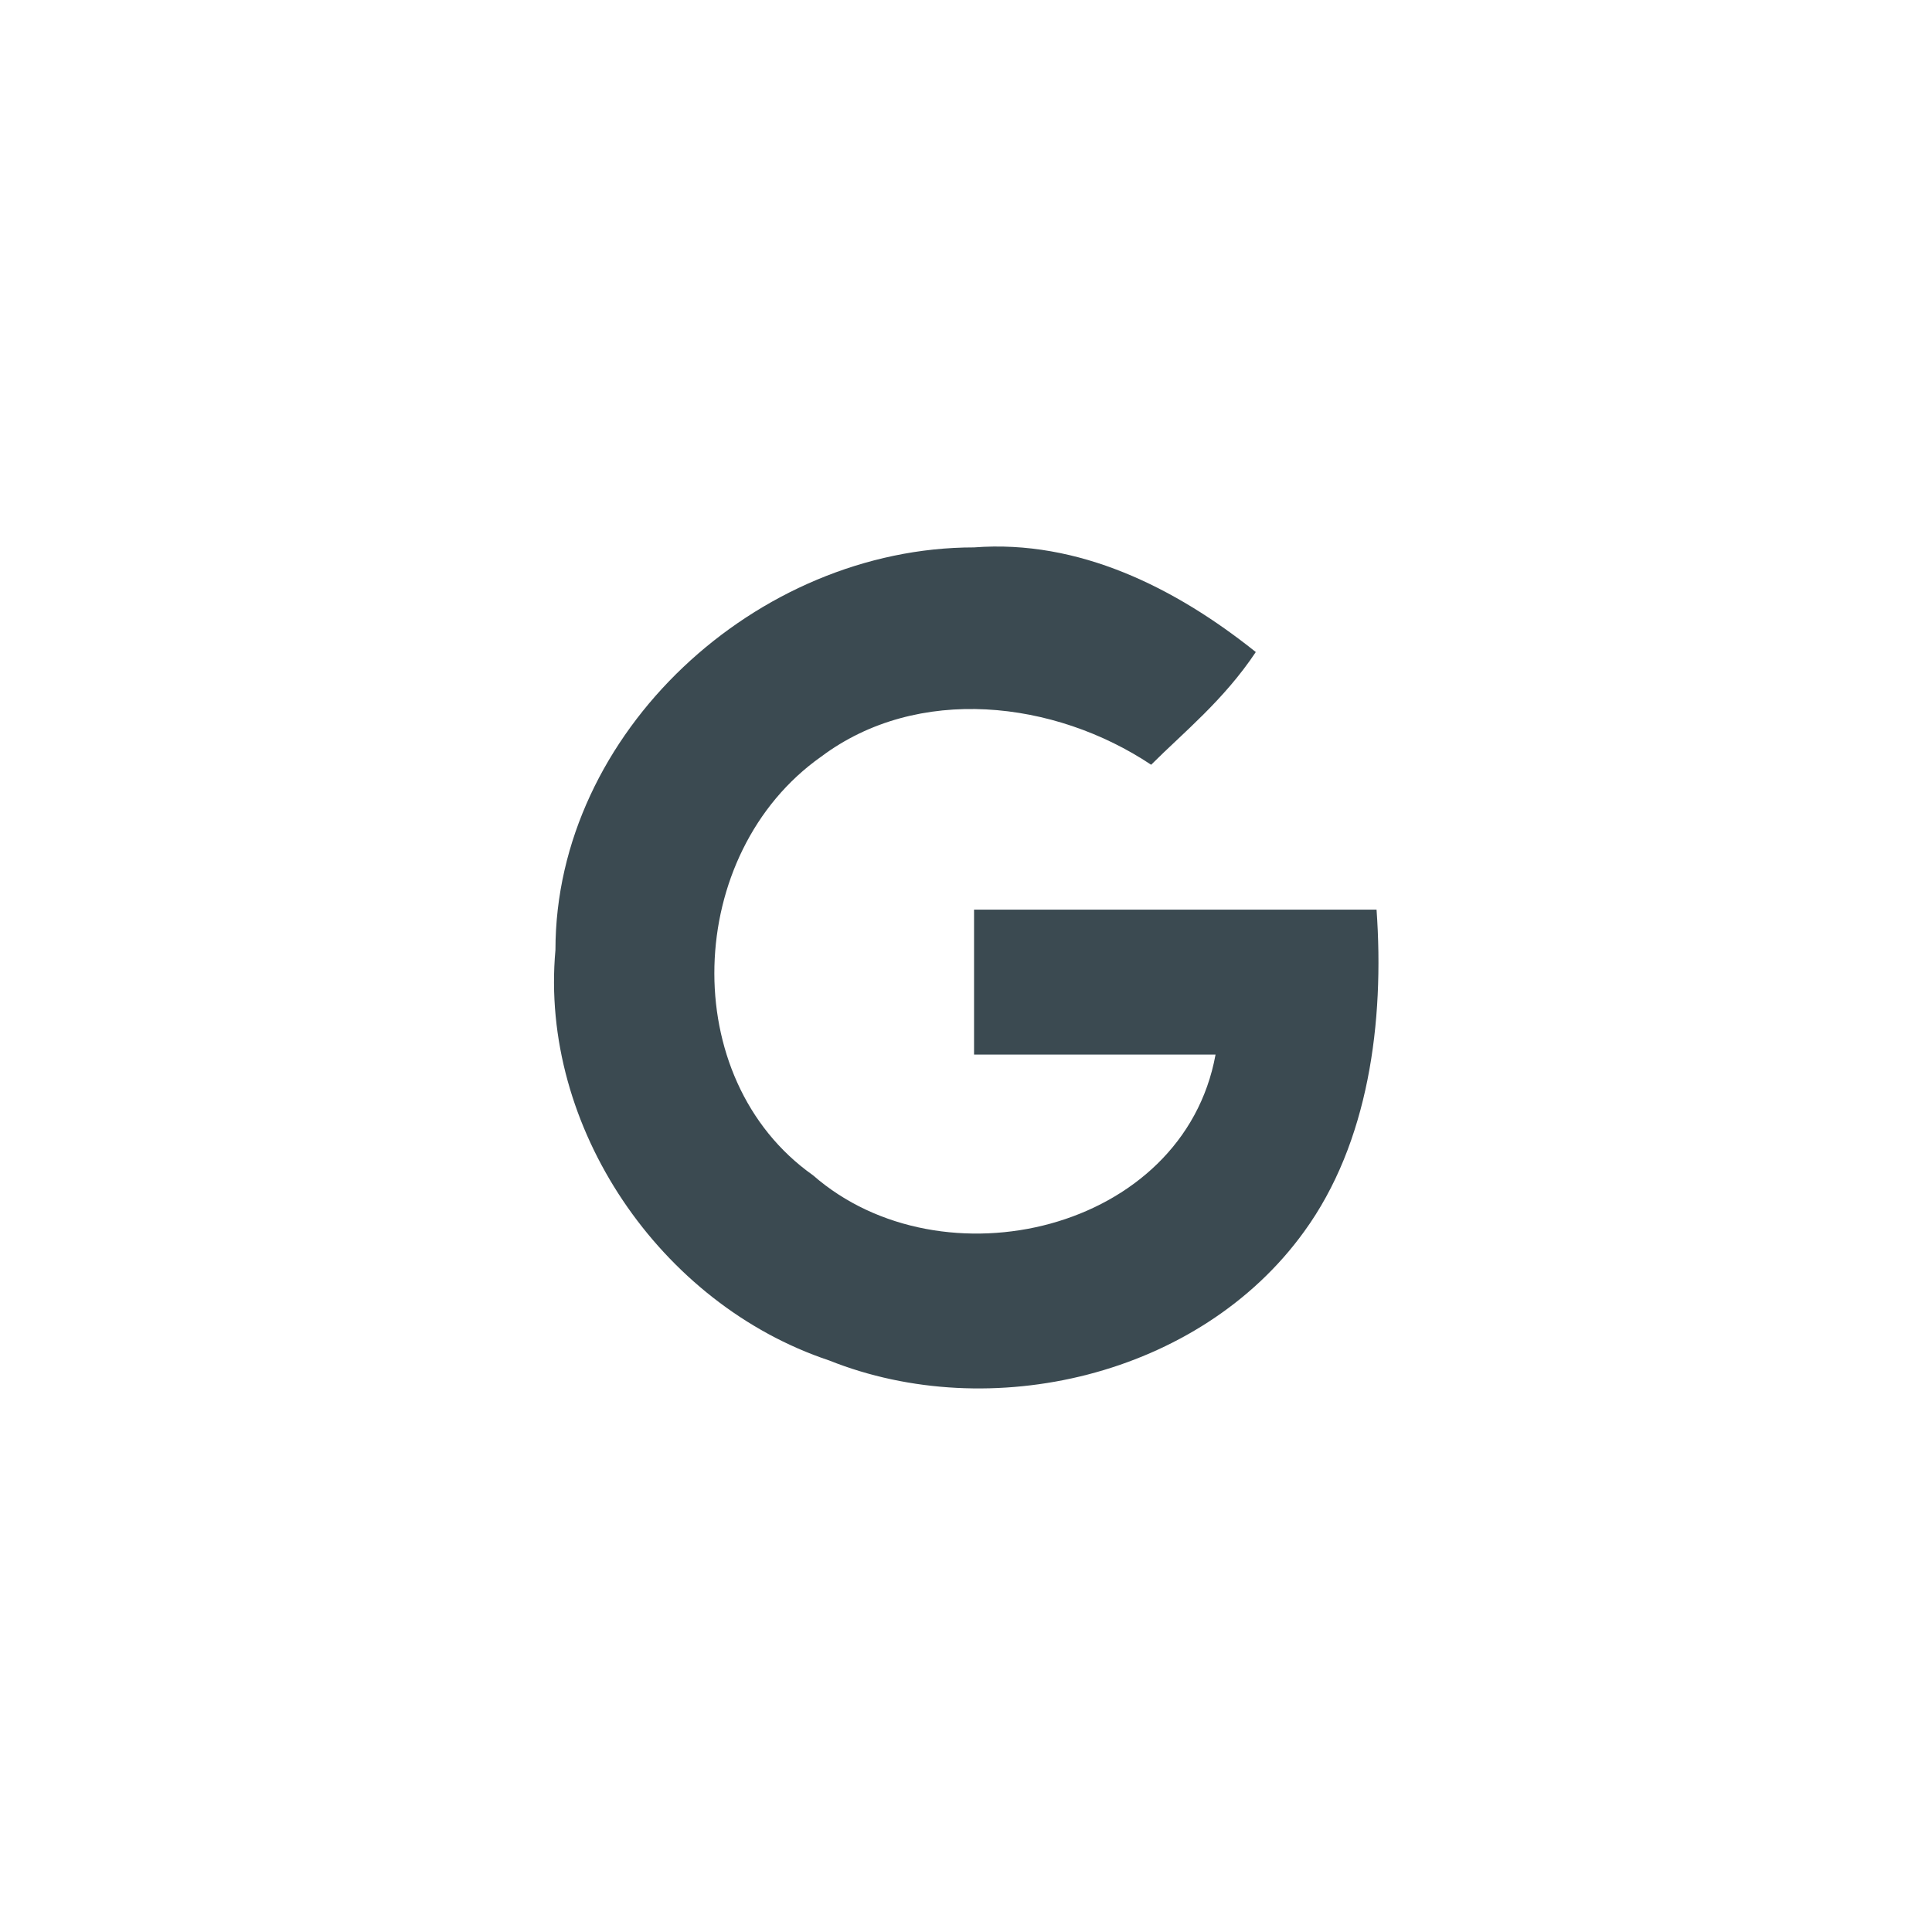
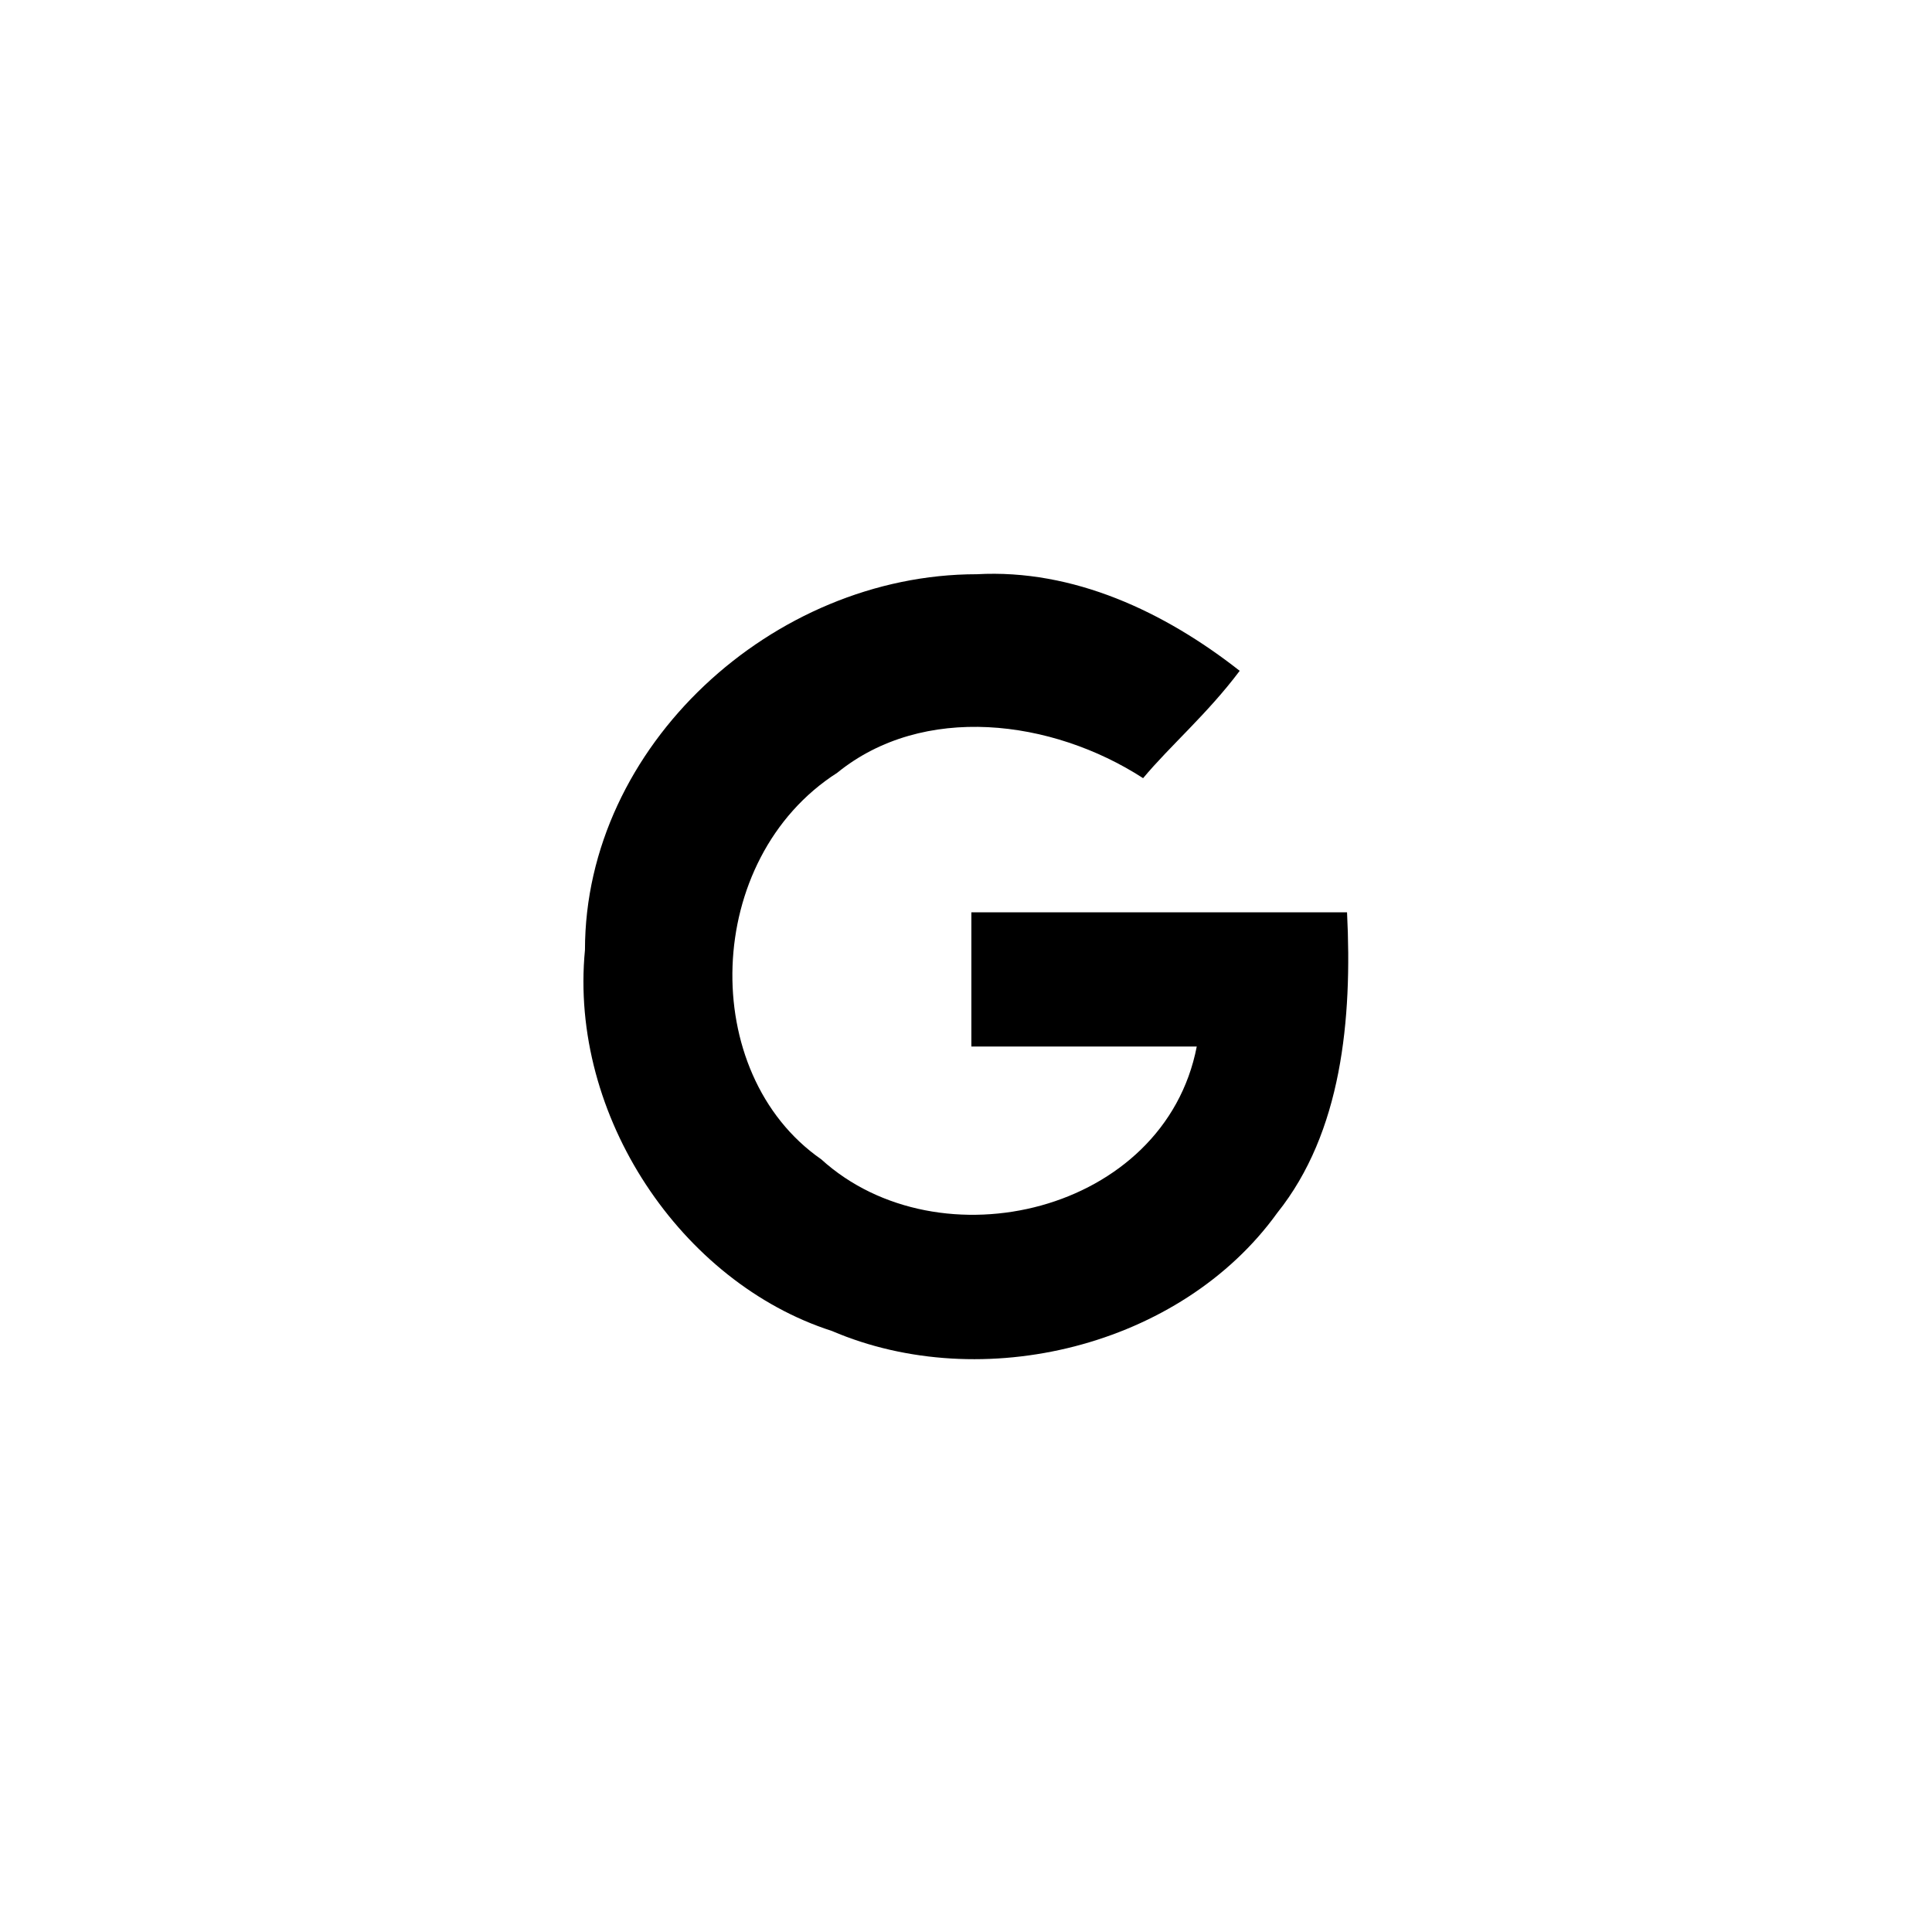
- <svg xmlns="http://www.w3.org/2000/svg" version="1.0" width="24" height="24" viewBox="0 0 24 24">
-   <path fill="#3B4A51" d="M6.9,11.8c0-2.7,2.5-5,5.2-5c1.3-0.1,2.5,0.5,3.5,1.3c-0.4,0.6-0.9,1-1.3,1.4c-1.2-0.8-2.9-1-4.1-0.1   c-1.7,1.2-1.8,4-0.1,5.2c1.6,1.4,4.6,0.7,5-1.5c-1,0-2,0-3,0c0-0.6,0-1.2,0-1.8c1.7,0,3.3,0,5,0c0.1,1.4-0.1,2.9-0.9,4   c-1.3,1.8-3.9,2.4-5.9,1.6C8.2,16.2,6.7,14,6.9,11.8z" />
+ <svg xmlns="http://www.w3.org/2000/svg" version="1.1" width="36px" height="36px" viewBox="0 0 36 36" style="enable-background:new 0 0 36 36;" xml:space="preserve">
+   <path class="fill-foreground stroke-none" d="M10.9,17.7c0-3.8,3.5-7,7.3-7c1.8-0.1,3.5,0.7,4.9,1.8c-0.6,0.8-1.3,1.4-1.8,2c-1.7-1.1-4.1-1.4-5.7-0.1  C13.1,16,13,20,15.3,21.6c2.2,2,6.4,1,7-2.1c-1.4,0-2.8,0-4.2,0c0-0.8,0-1.7,0-2.5c2.4,0,4.6,0,7,0c0.1,2-0.1,4.1-1.3,5.6  c-1.8,2.5-5.5,3.4-8.3,2.2C12.7,23.9,10.6,20.8,10.9,17.7z" />
</svg>
